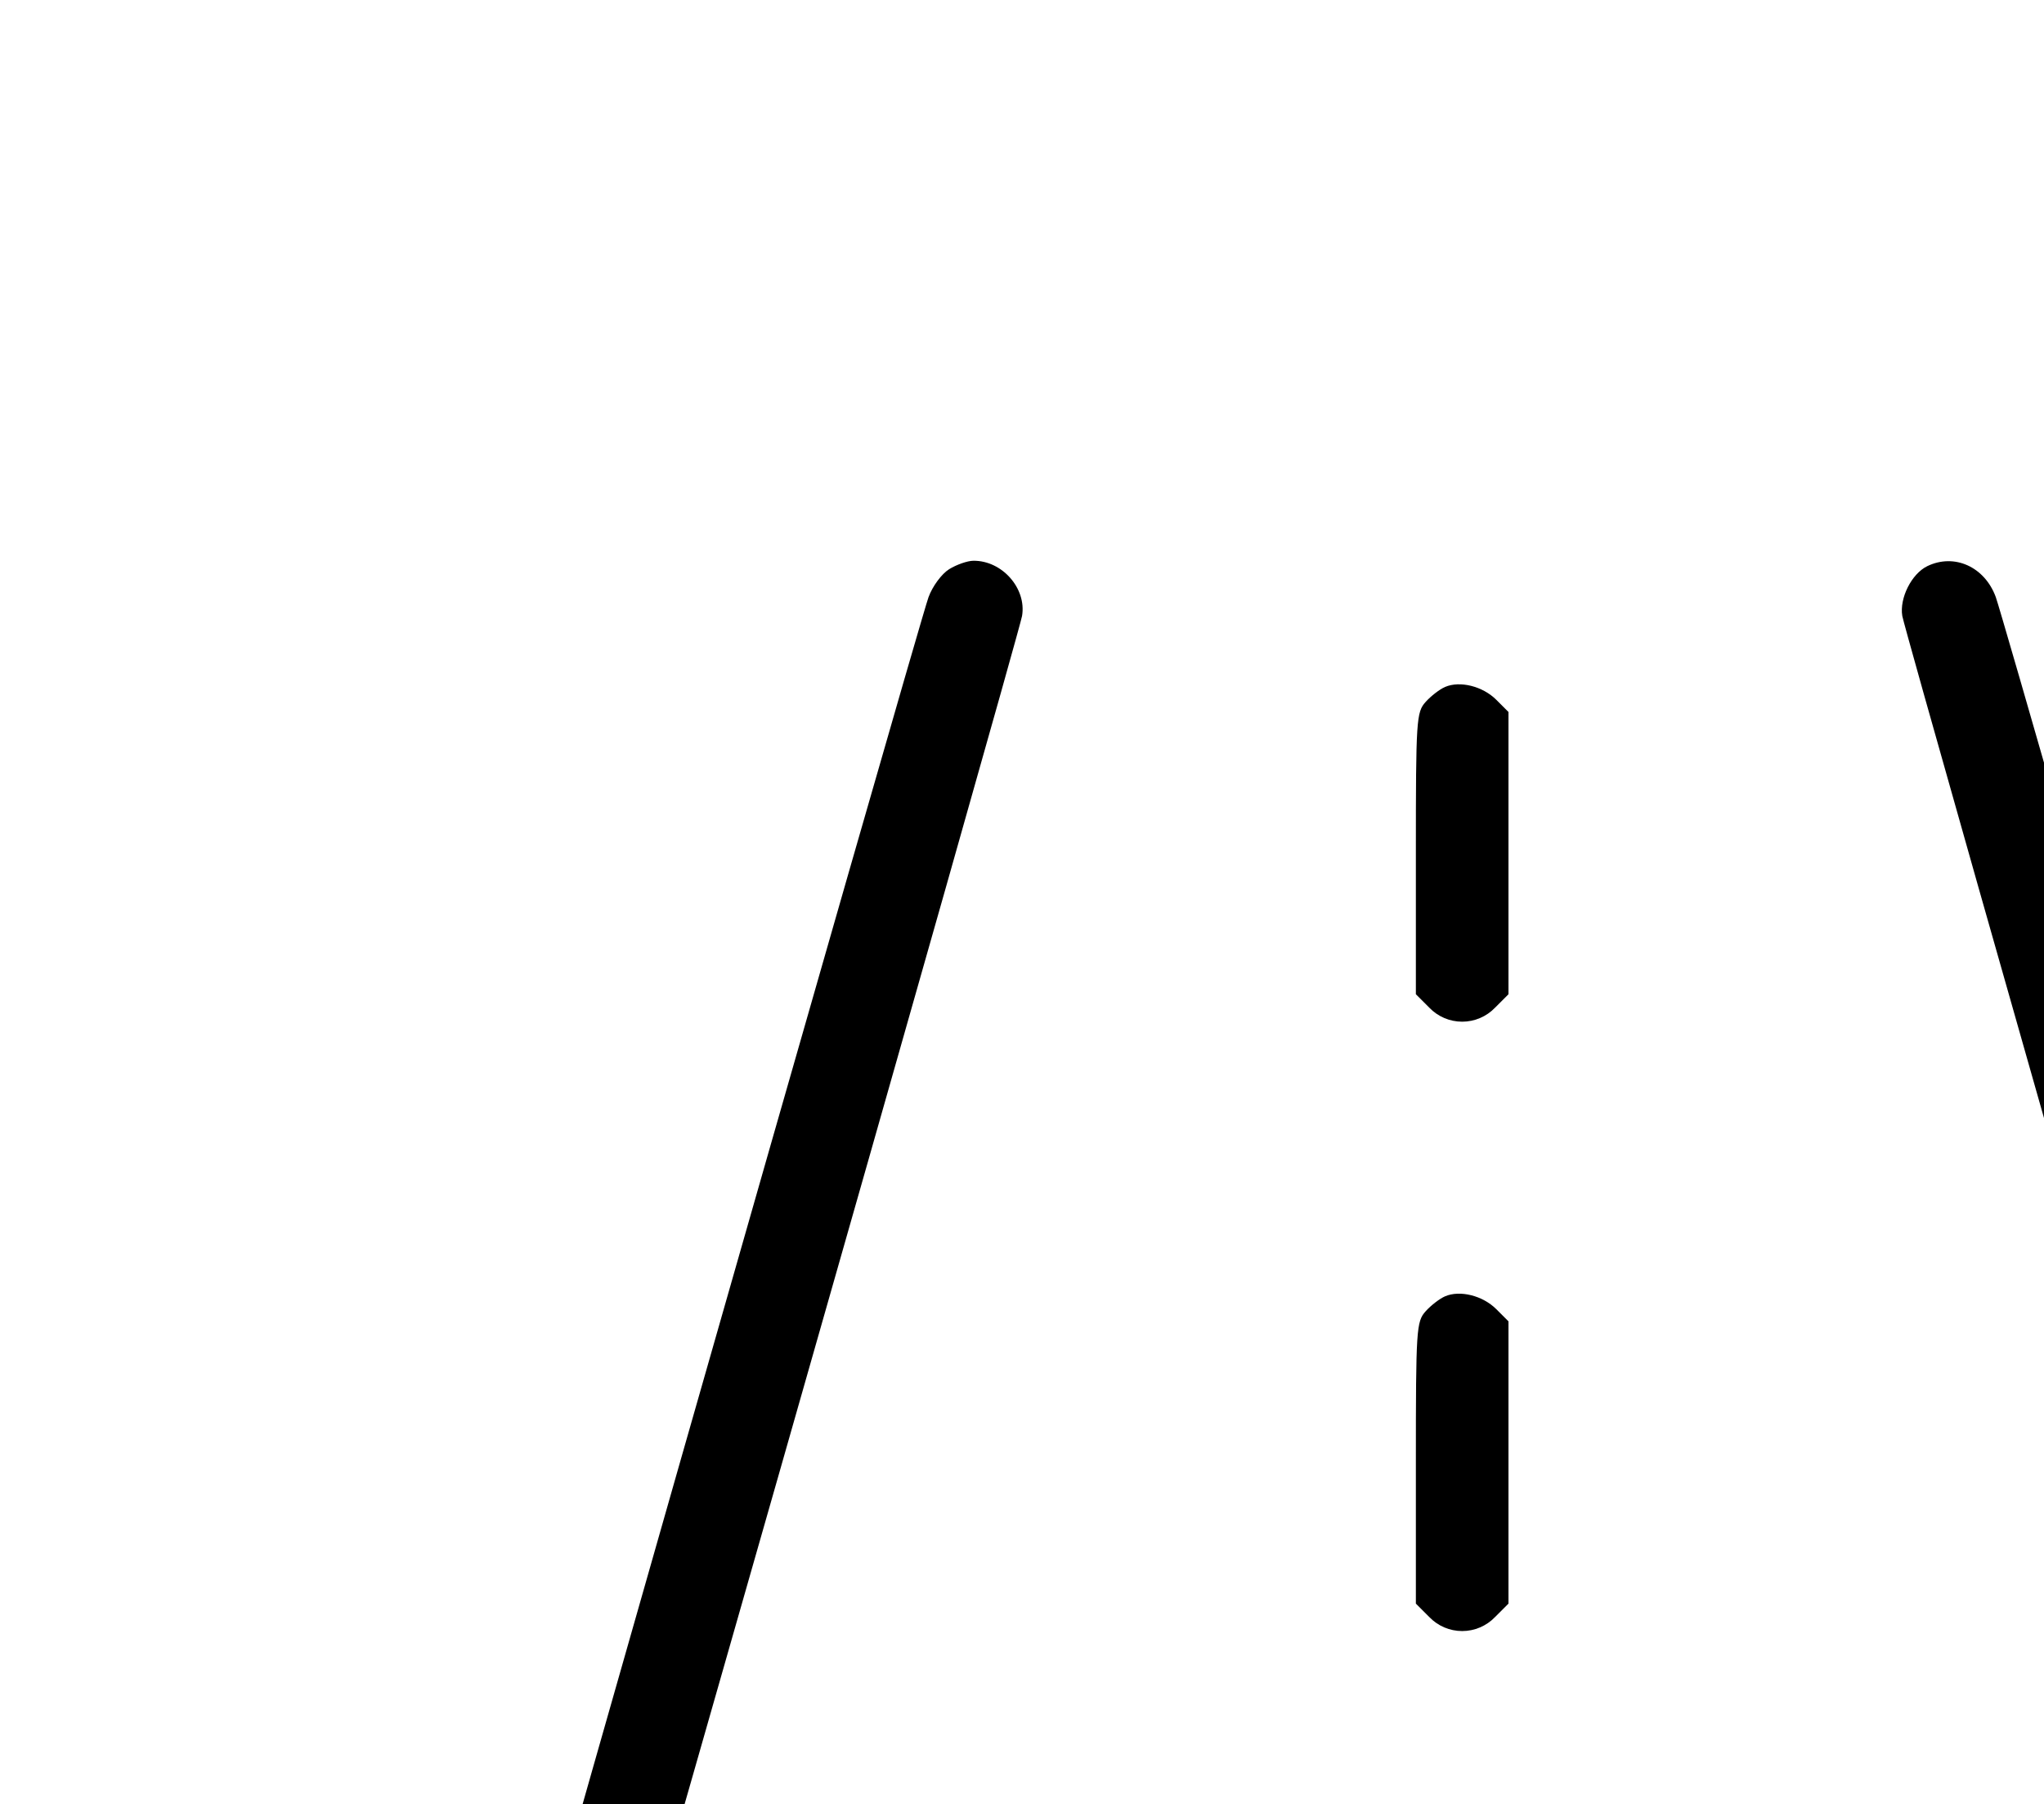
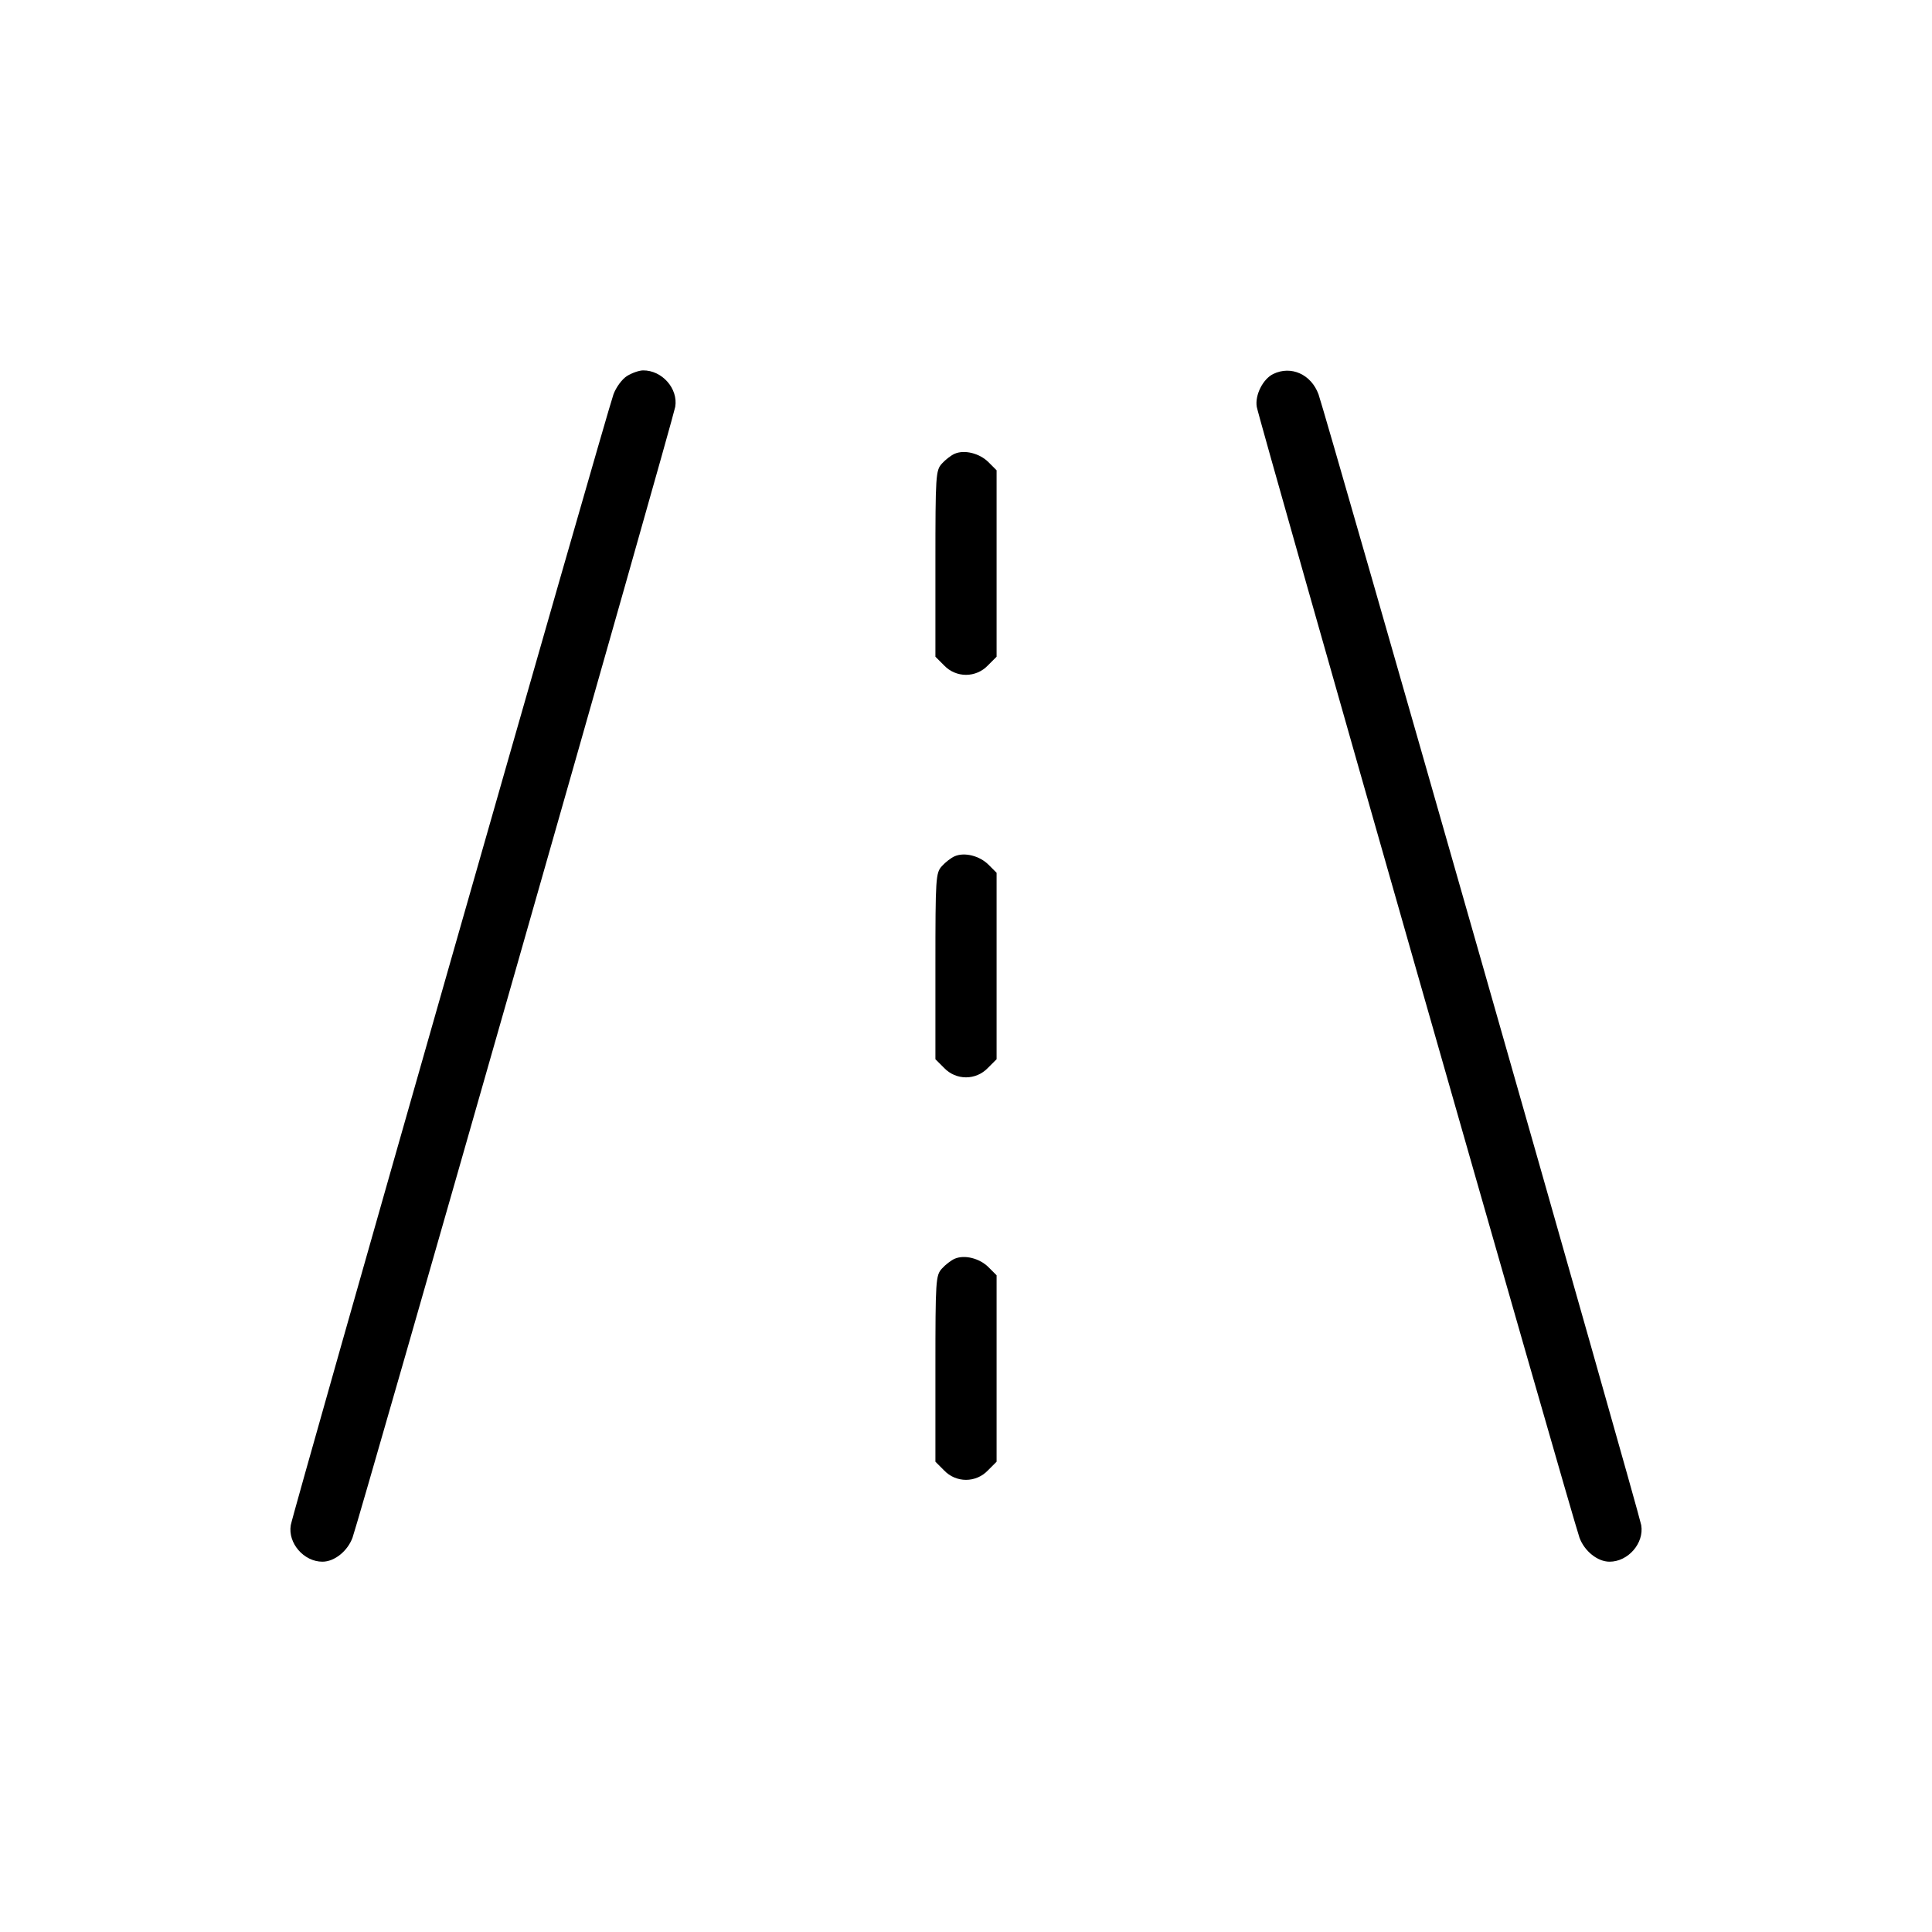
- <svg xmlns="http://www.w3.org/2000/svg">
+ <svg xmlns="http://www.w3.org/2000/svg" viewBox="0 0 60 60">
  <path d="M19.474 11.676c-.153.095-.341.349-.423.573-.206.56-9.957 34.729-10.021 35.116-.094.559.406 1.135.984 1.135.371 0 .78-.327.934-.747.206-.561 9.958-34.73 10.022-35.118.095-.567-.411-1.139-1-1.132-.121.001-.344.079-.496.173m20.068-.062c-.322.157-.573.657-.512 1.021.064.388 9.816 34.557 10.022 35.118.154.42.563.747.934.747.578 0 1.078-.576.984-1.135-.064-.388-9.816-34.557-10.022-35.118-.228-.622-.851-.902-1.406-.633m-9.892 2.477c-.11.047-.29.185-.4.308-.19.211-.2.363-.2 3.109v2.887l.275.275a.935.935 0 0 0 1.35 0l.275-.275v-5.79l-.25-.25c-.278-.278-.744-.395-1.05-.264m0 12.5c-.11.047-.29.185-.4.308-.19.211-.2.363-.2 3.109v2.887l.275.275a.935.935 0 0 0 1.35 0l.275-.275v-5.79l-.25-.25c-.278-.278-.744-.395-1.05-.264m0 12.5c-.11.047-.29.185-.4.308-.19.211-.2.363-.2 3.109v2.887l.275.275a.935.935 0 0 0 1.35 0l.275-.275v-5.79l-.25-.25c-.278-.278-.744-.395-1.05-.264" fill-rule="evenodd" fill="currentColor" />
</svg>
